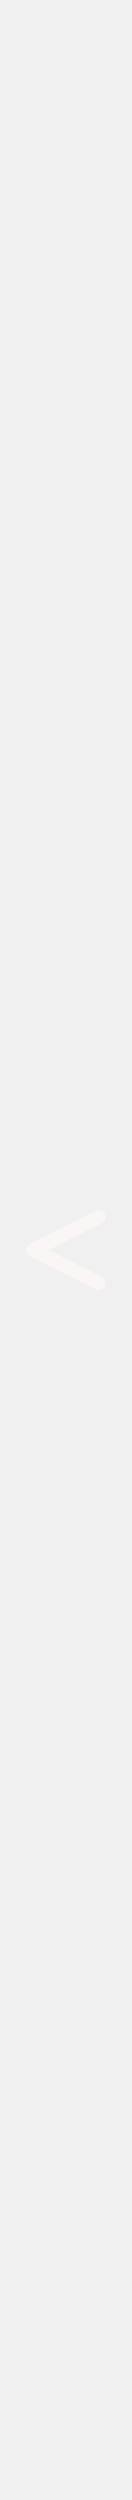
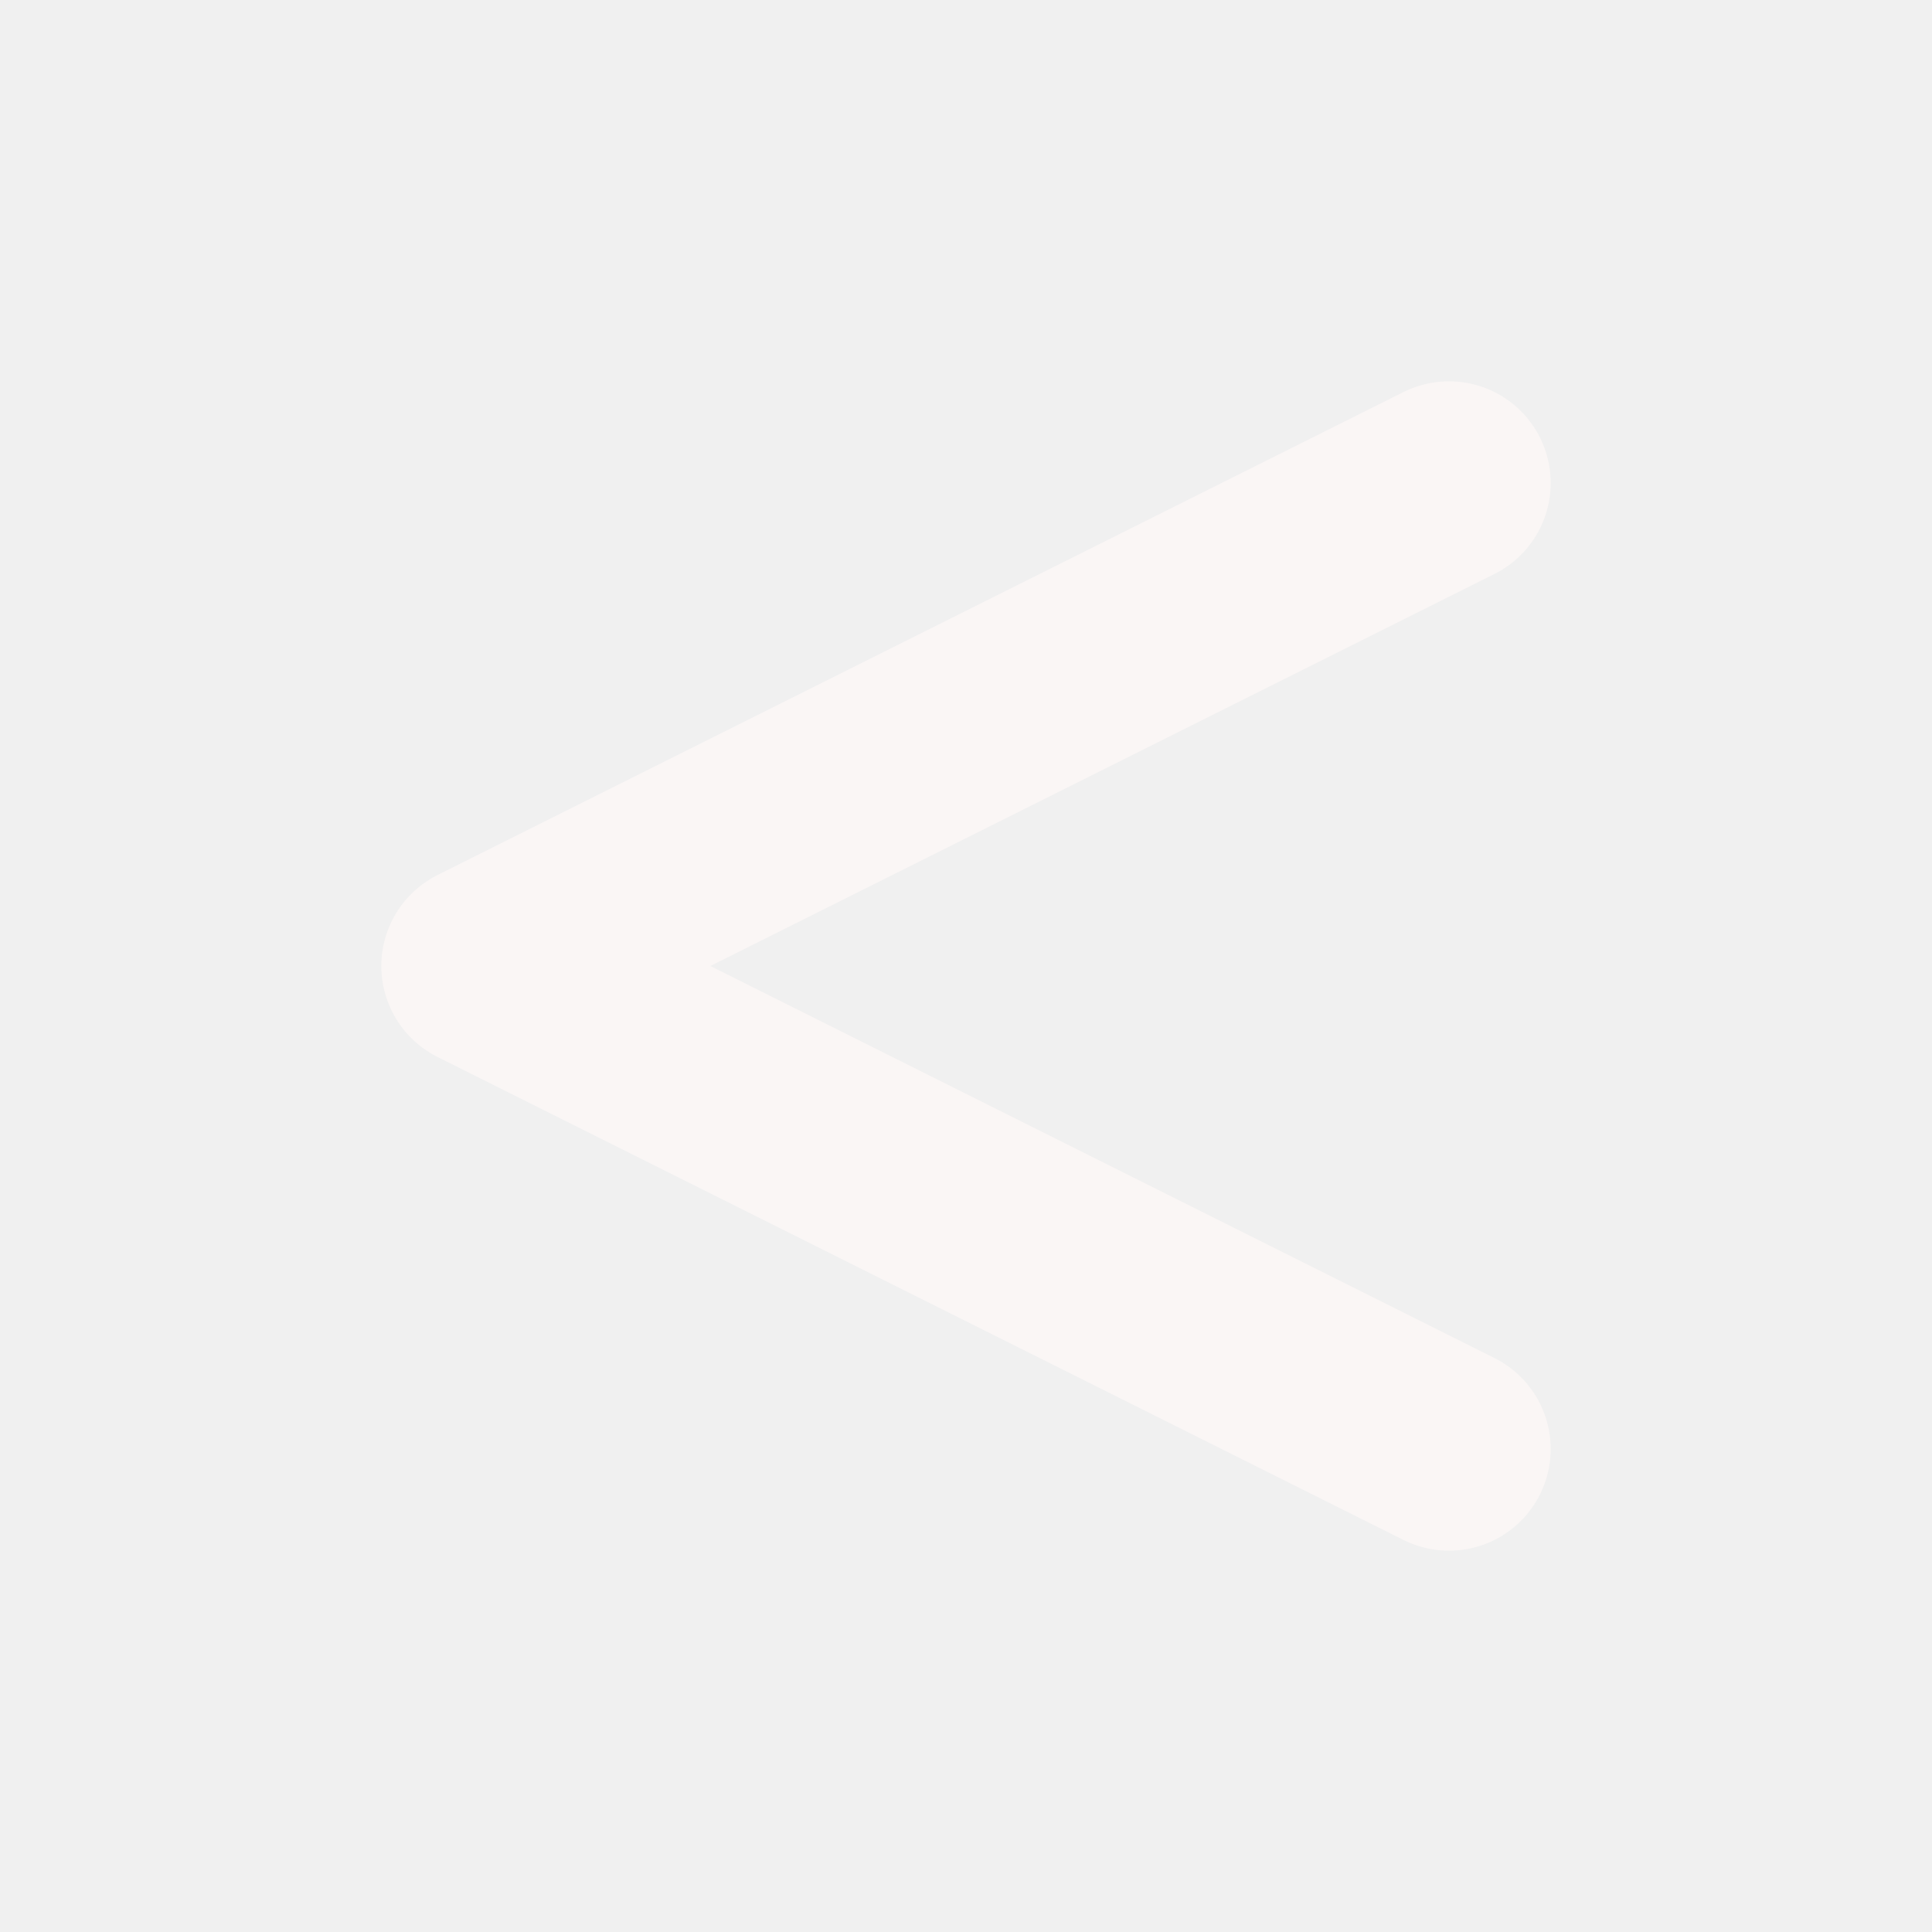
- <svg xmlns="http://www.w3.org/2000/svg" width="1" height="19" viewBox="0 0 19 19" fill="none">
+ <svg xmlns="http://www.w3.org/2000/svg" width="19" height="19" viewBox="0 0 19 19" fill="none">
  <defs>
-     <clipPath id="clip2_42">
+     <clipPath id="clip35_10">
      <rect id="large" width="19" height="19" transform="matrix(-1 0 0 1 19 0)" fill="white" fill-opacity="0" />
    </clipPath>
  </defs>
-   <g clip-path="url(#clip2_42)">
+   <g clip-path="url(#clip35_10)">
    <path id="Vector" d="M14.25 14.25L4.75 9.5L14.25 4.75" stroke="#FAF6F5" stroke-opacity="1" stroke-width="2" stroke-linejoin="round" stroke-linecap="round" />
  </g>
</svg>
